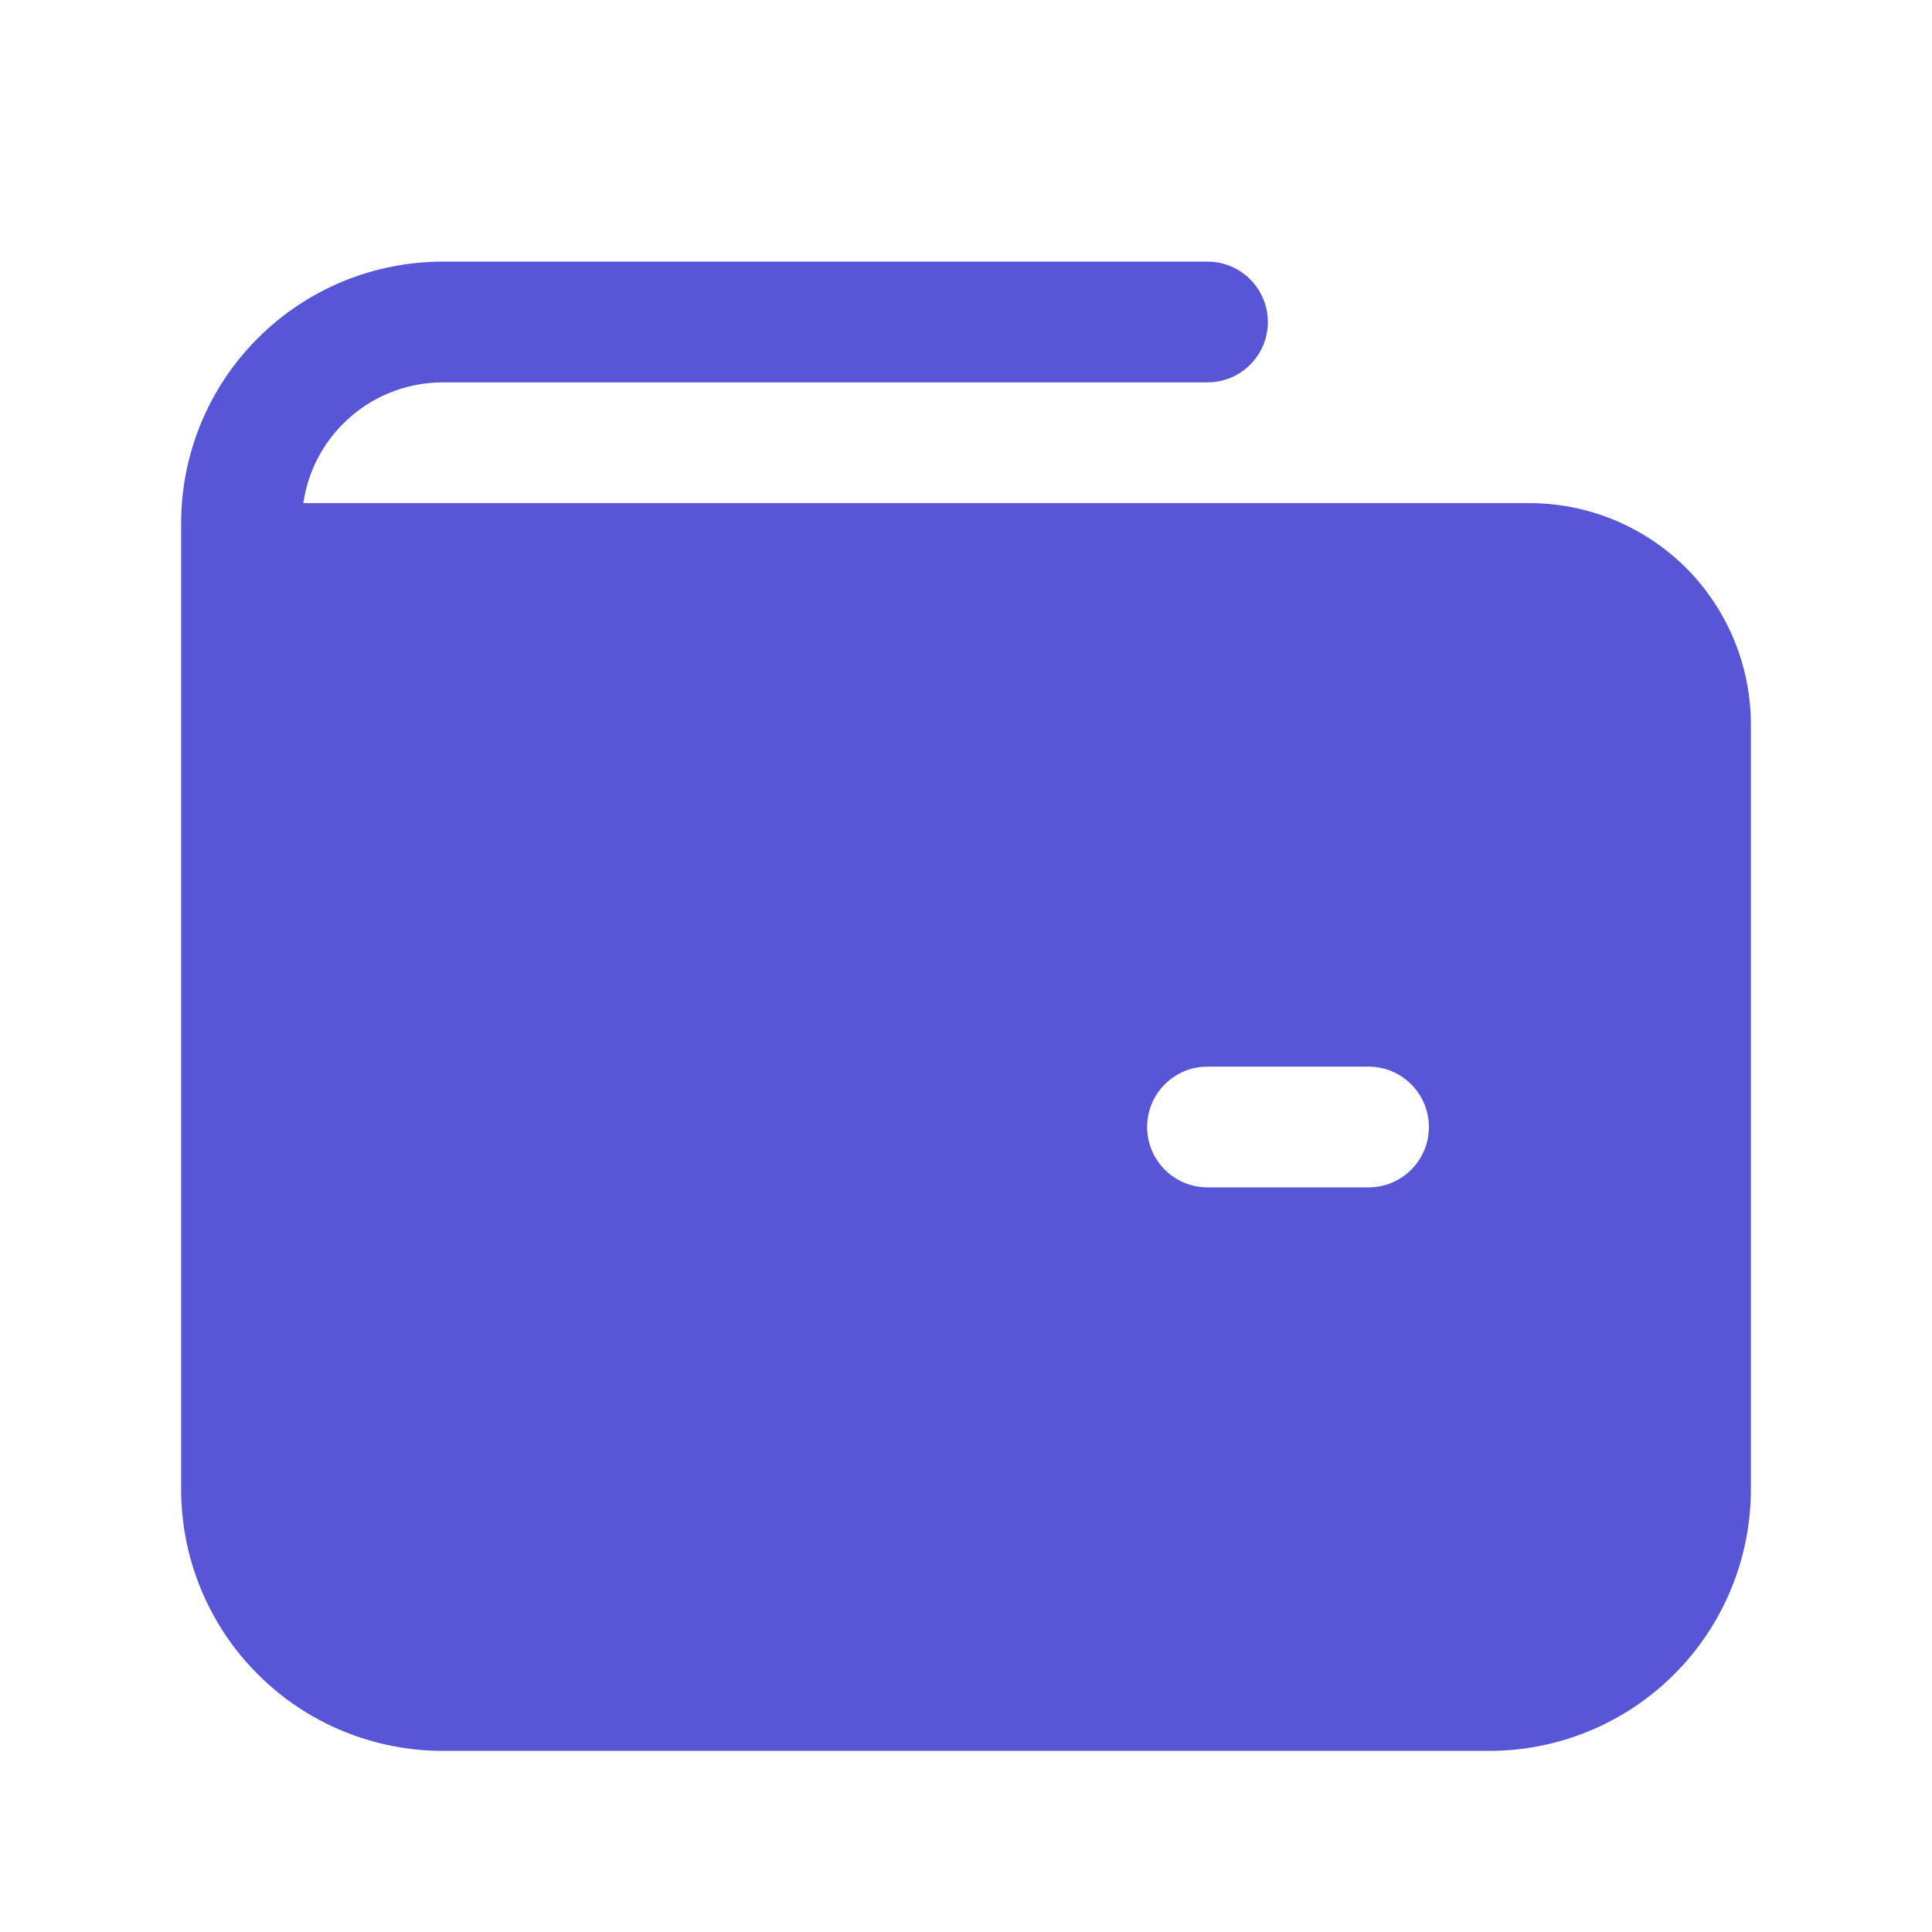
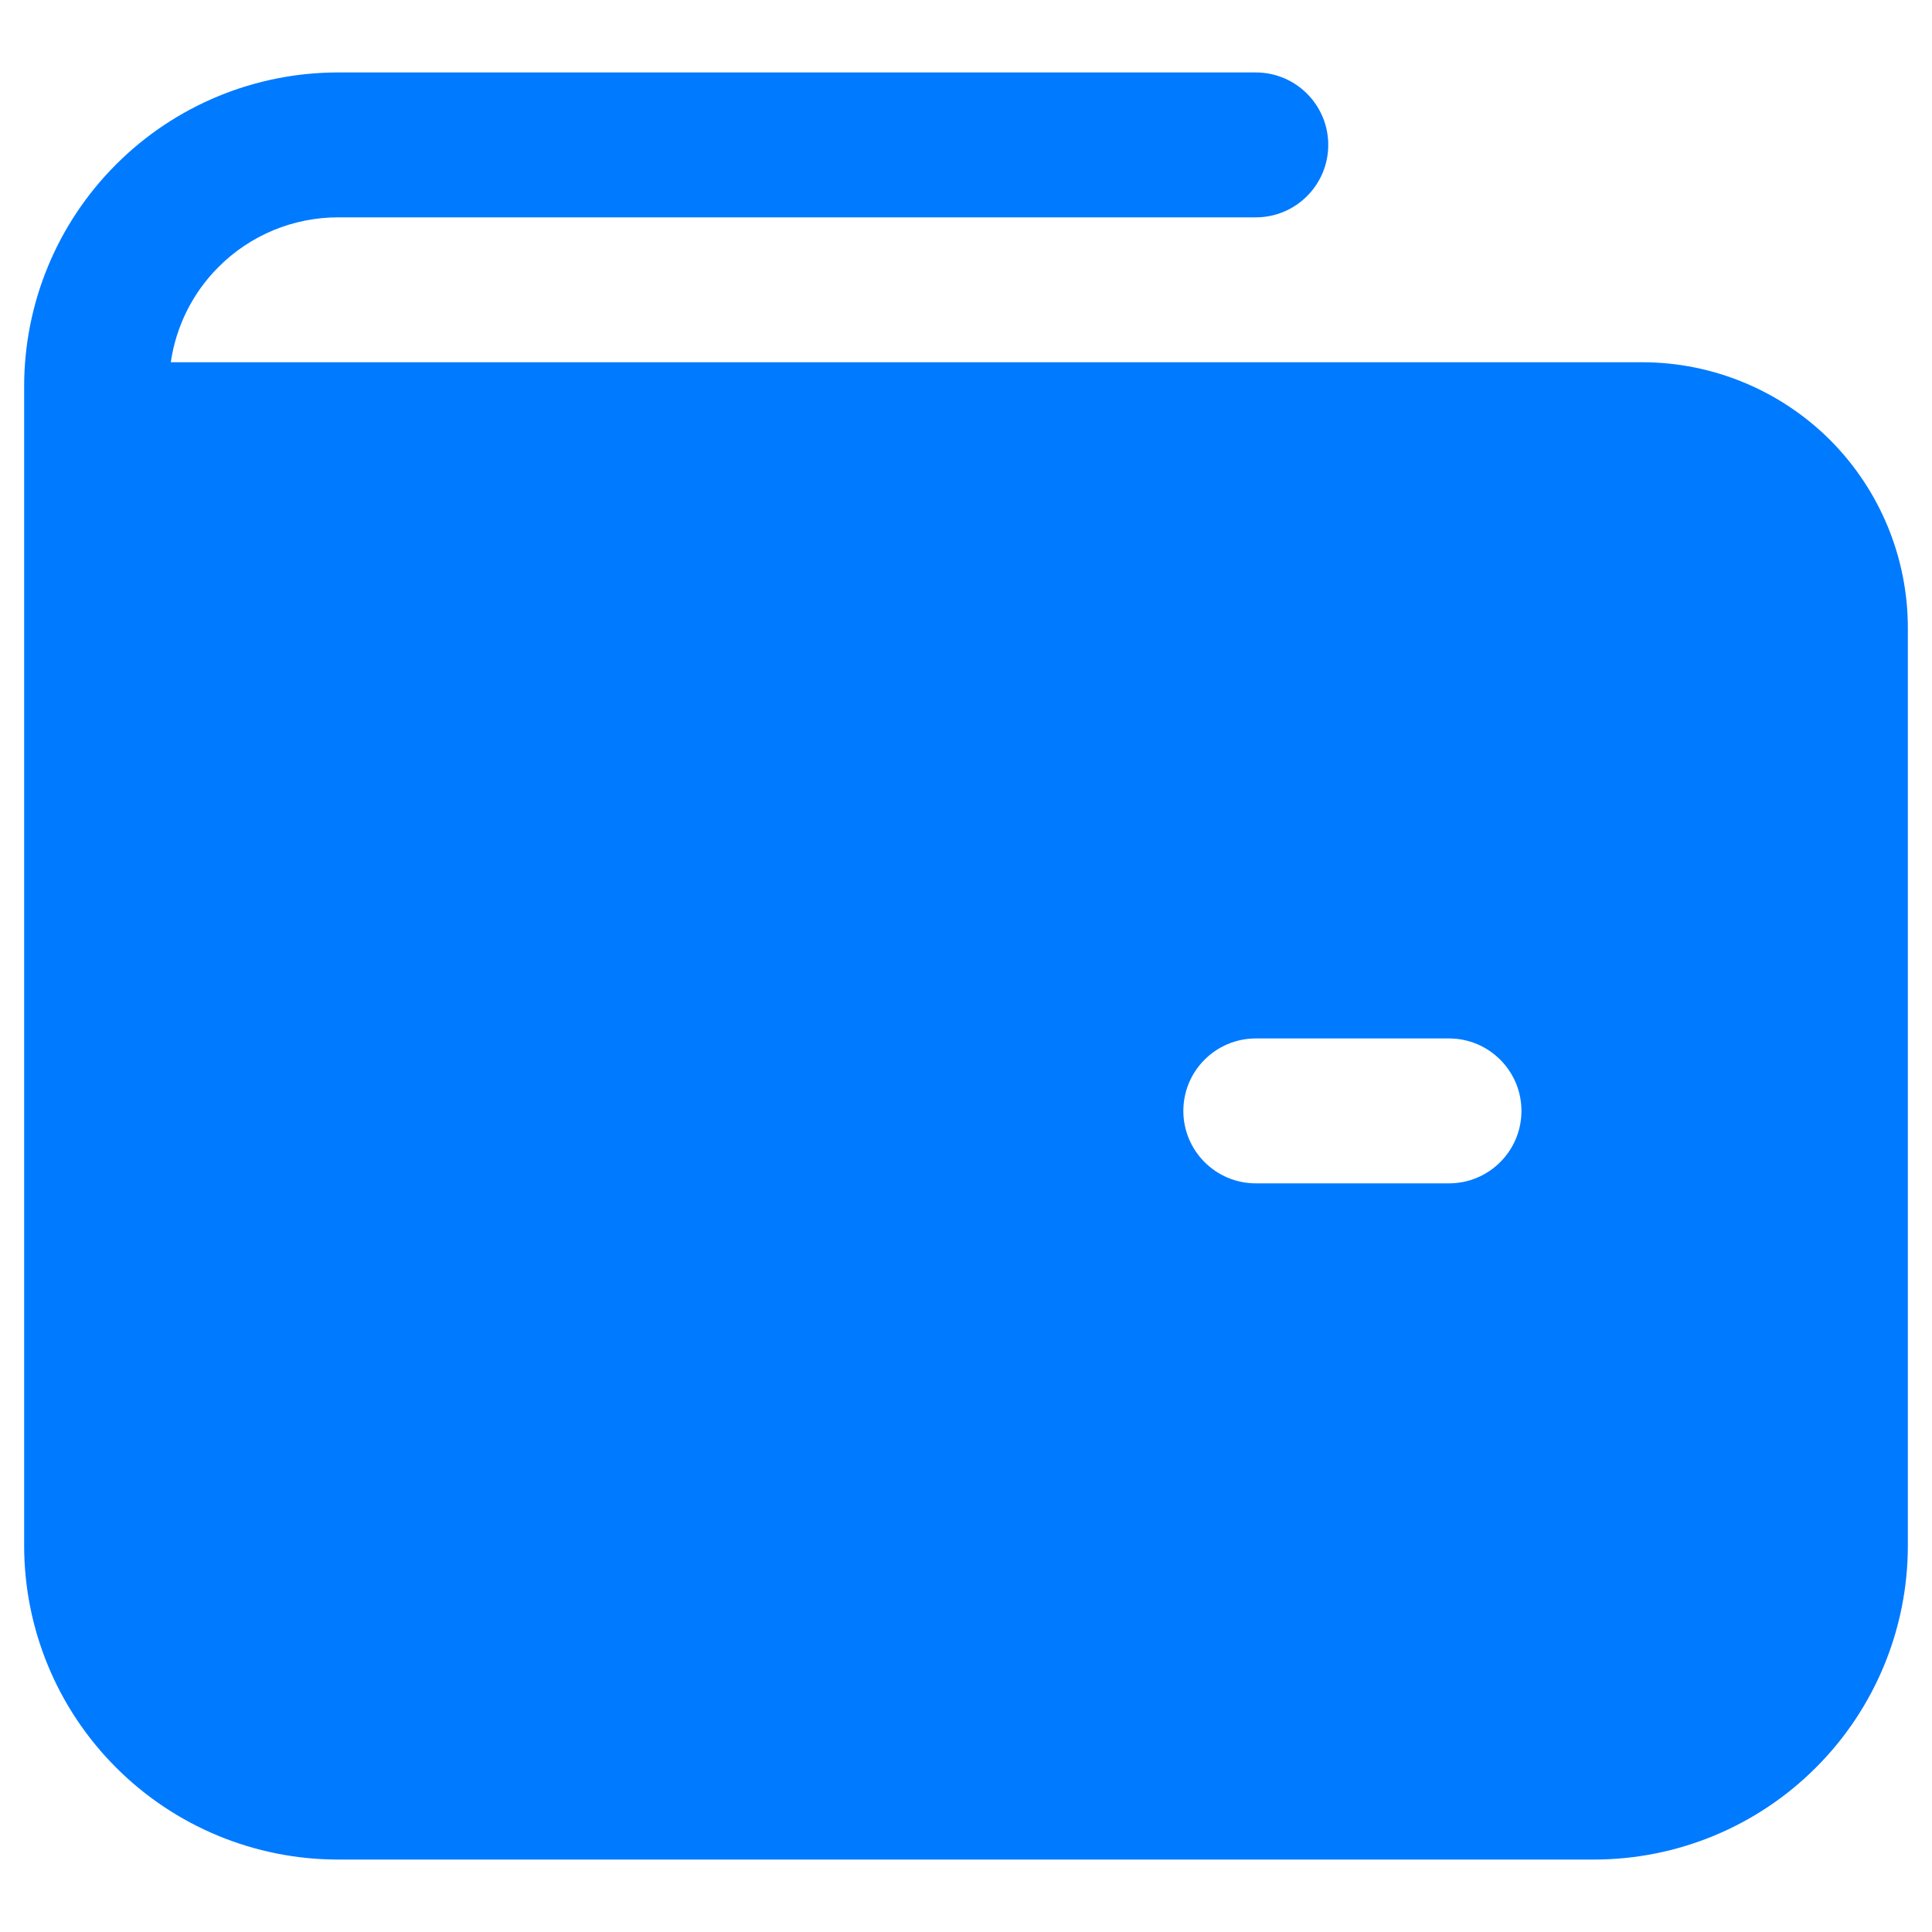
- <svg xmlns="http://www.w3.org/2000/svg" width="24" height="24" viewBox="0 0 24 24" fill="none">
-   <path fill-rule="evenodd" clip-rule="evenodd" d="M3.202 4.202C3.811 3.592 4.638 3.25 5.5 3.25H15C15.414 3.25 15.75 3.586 15.75 4C15.75 4.414 15.414 4.75 15 4.75H5.5C5.036 4.75 4.591 4.934 4.263 5.263C3.994 5.531 3.822 5.878 3.768 6.25H19C19.729 6.25 20.429 6.54 20.945 7.055C21.46 7.571 21.75 8.271 21.75 9V18.5C21.75 19.362 21.408 20.189 20.798 20.798C20.189 21.408 19.362 21.75 18.5 21.75H5.5C4.638 21.75 3.811 21.408 3.202 20.798C2.592 20.189 2.25 19.362 2.25 18.5V6.5C2.25 5.638 2.592 4.811 3.202 4.202ZM15 13.25C14.586 13.25 14.25 13.586 14.25 14C14.25 14.414 14.586 14.75 15 14.75H17C17.414 14.75 17.75 14.414 17.75 14C17.75 13.586 17.414 13.25 17 13.25H15Z" fill="#5856D7" />
+ <svg xmlns="http://www.w3.org/2000/svg" width="20" height="20" viewBox="0 0 20 19" fill="none">
+   <path fill-rule="evenodd" clip-rule="evenodd" d="M1.202 1.202C1.811 0.592 2.638 0.25 3.5 0.25H13C13.414 0.25 13.75 0.586 13.75 1C13.75 1.414 13.414 1.75 13 1.75H3.5C3.036 1.75 2.591 1.934 2.263 2.263C1.994 2.531 1.822 2.878 1.768 3.25H17C17.729 3.25 18.429 3.54 18.945 4.055C19.46 4.571 19.75 5.271 19.75 6V15.5C19.75 16.362 19.408 17.189 18.798 17.798C18.189 18.408 17.362 18.75 16.5 18.75H3.5C2.638 18.75 1.811 18.408 1.202 17.798C0.592 17.189 0.25 16.362 0.25 15.5V3.5C0.25 2.638 0.592 1.811 1.202 1.202ZM13 10.25C12.586 10.25 12.25 10.586 12.25 11C12.25 11.414 12.586 11.75 13 11.75H15C15.414 11.75 15.75 11.414 15.75 11C15.75 10.586 15.414 10.25 15 10.25H13Z" fill="#007AFF" />
</svg>
